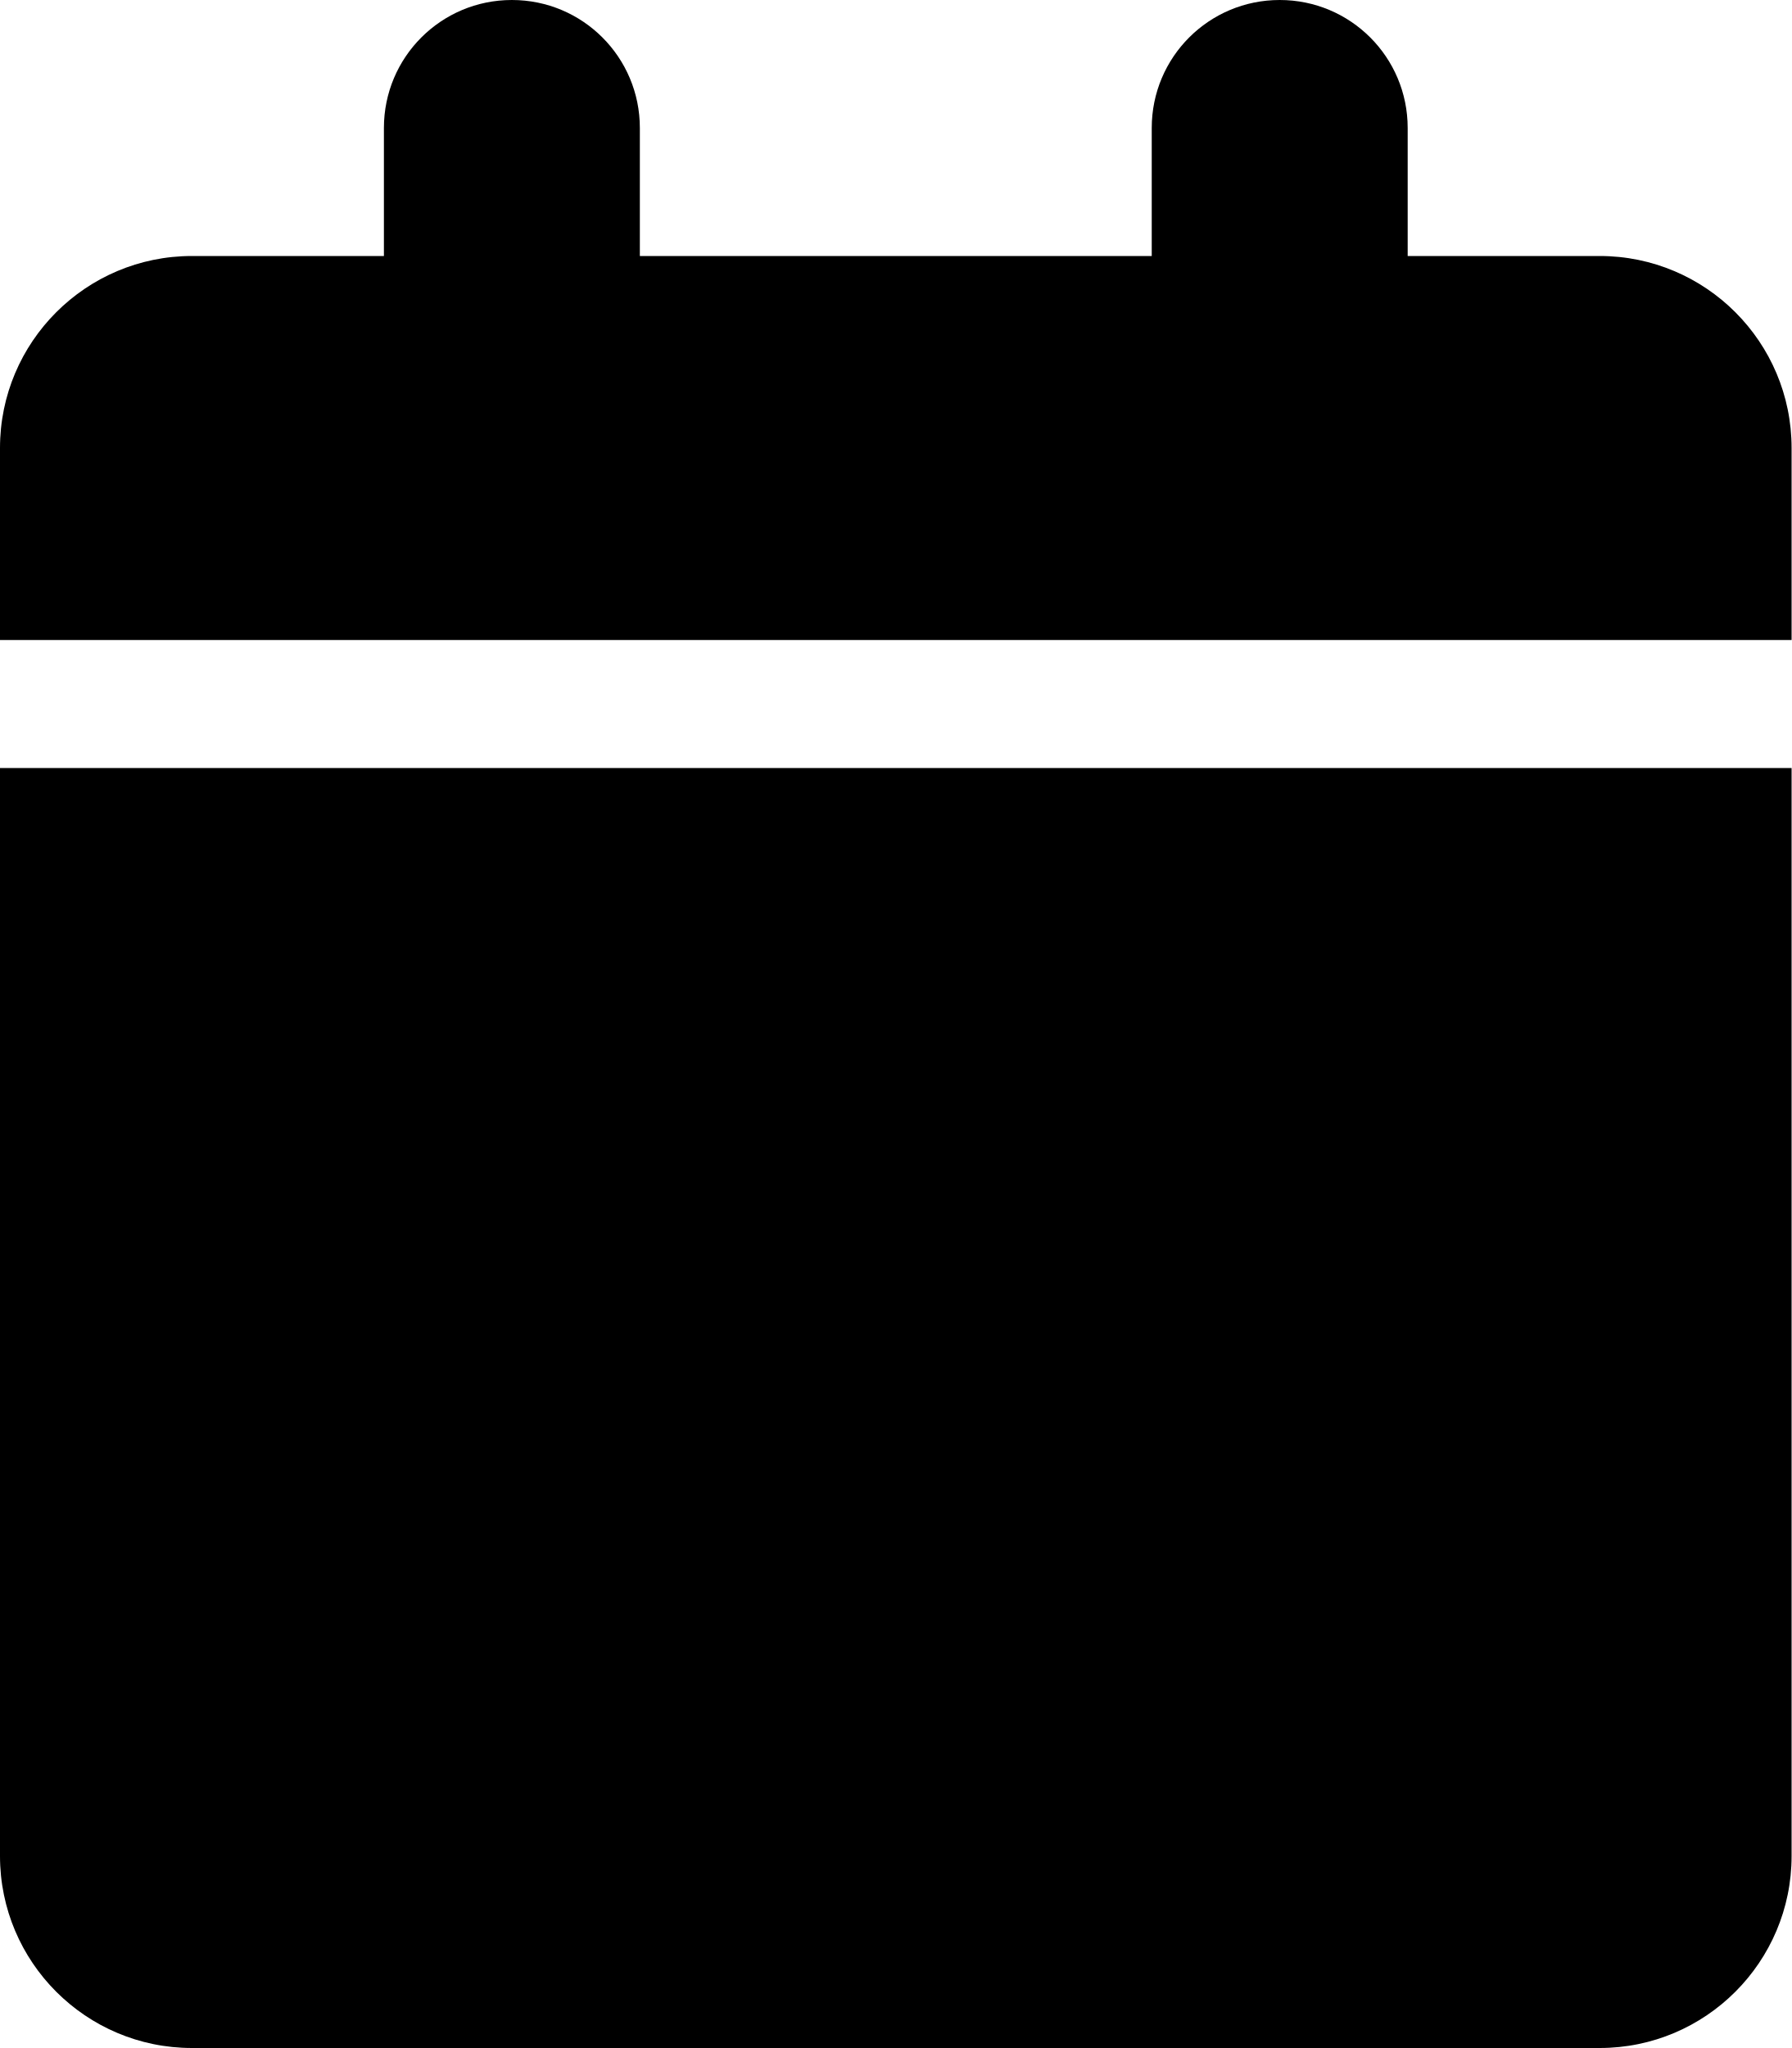
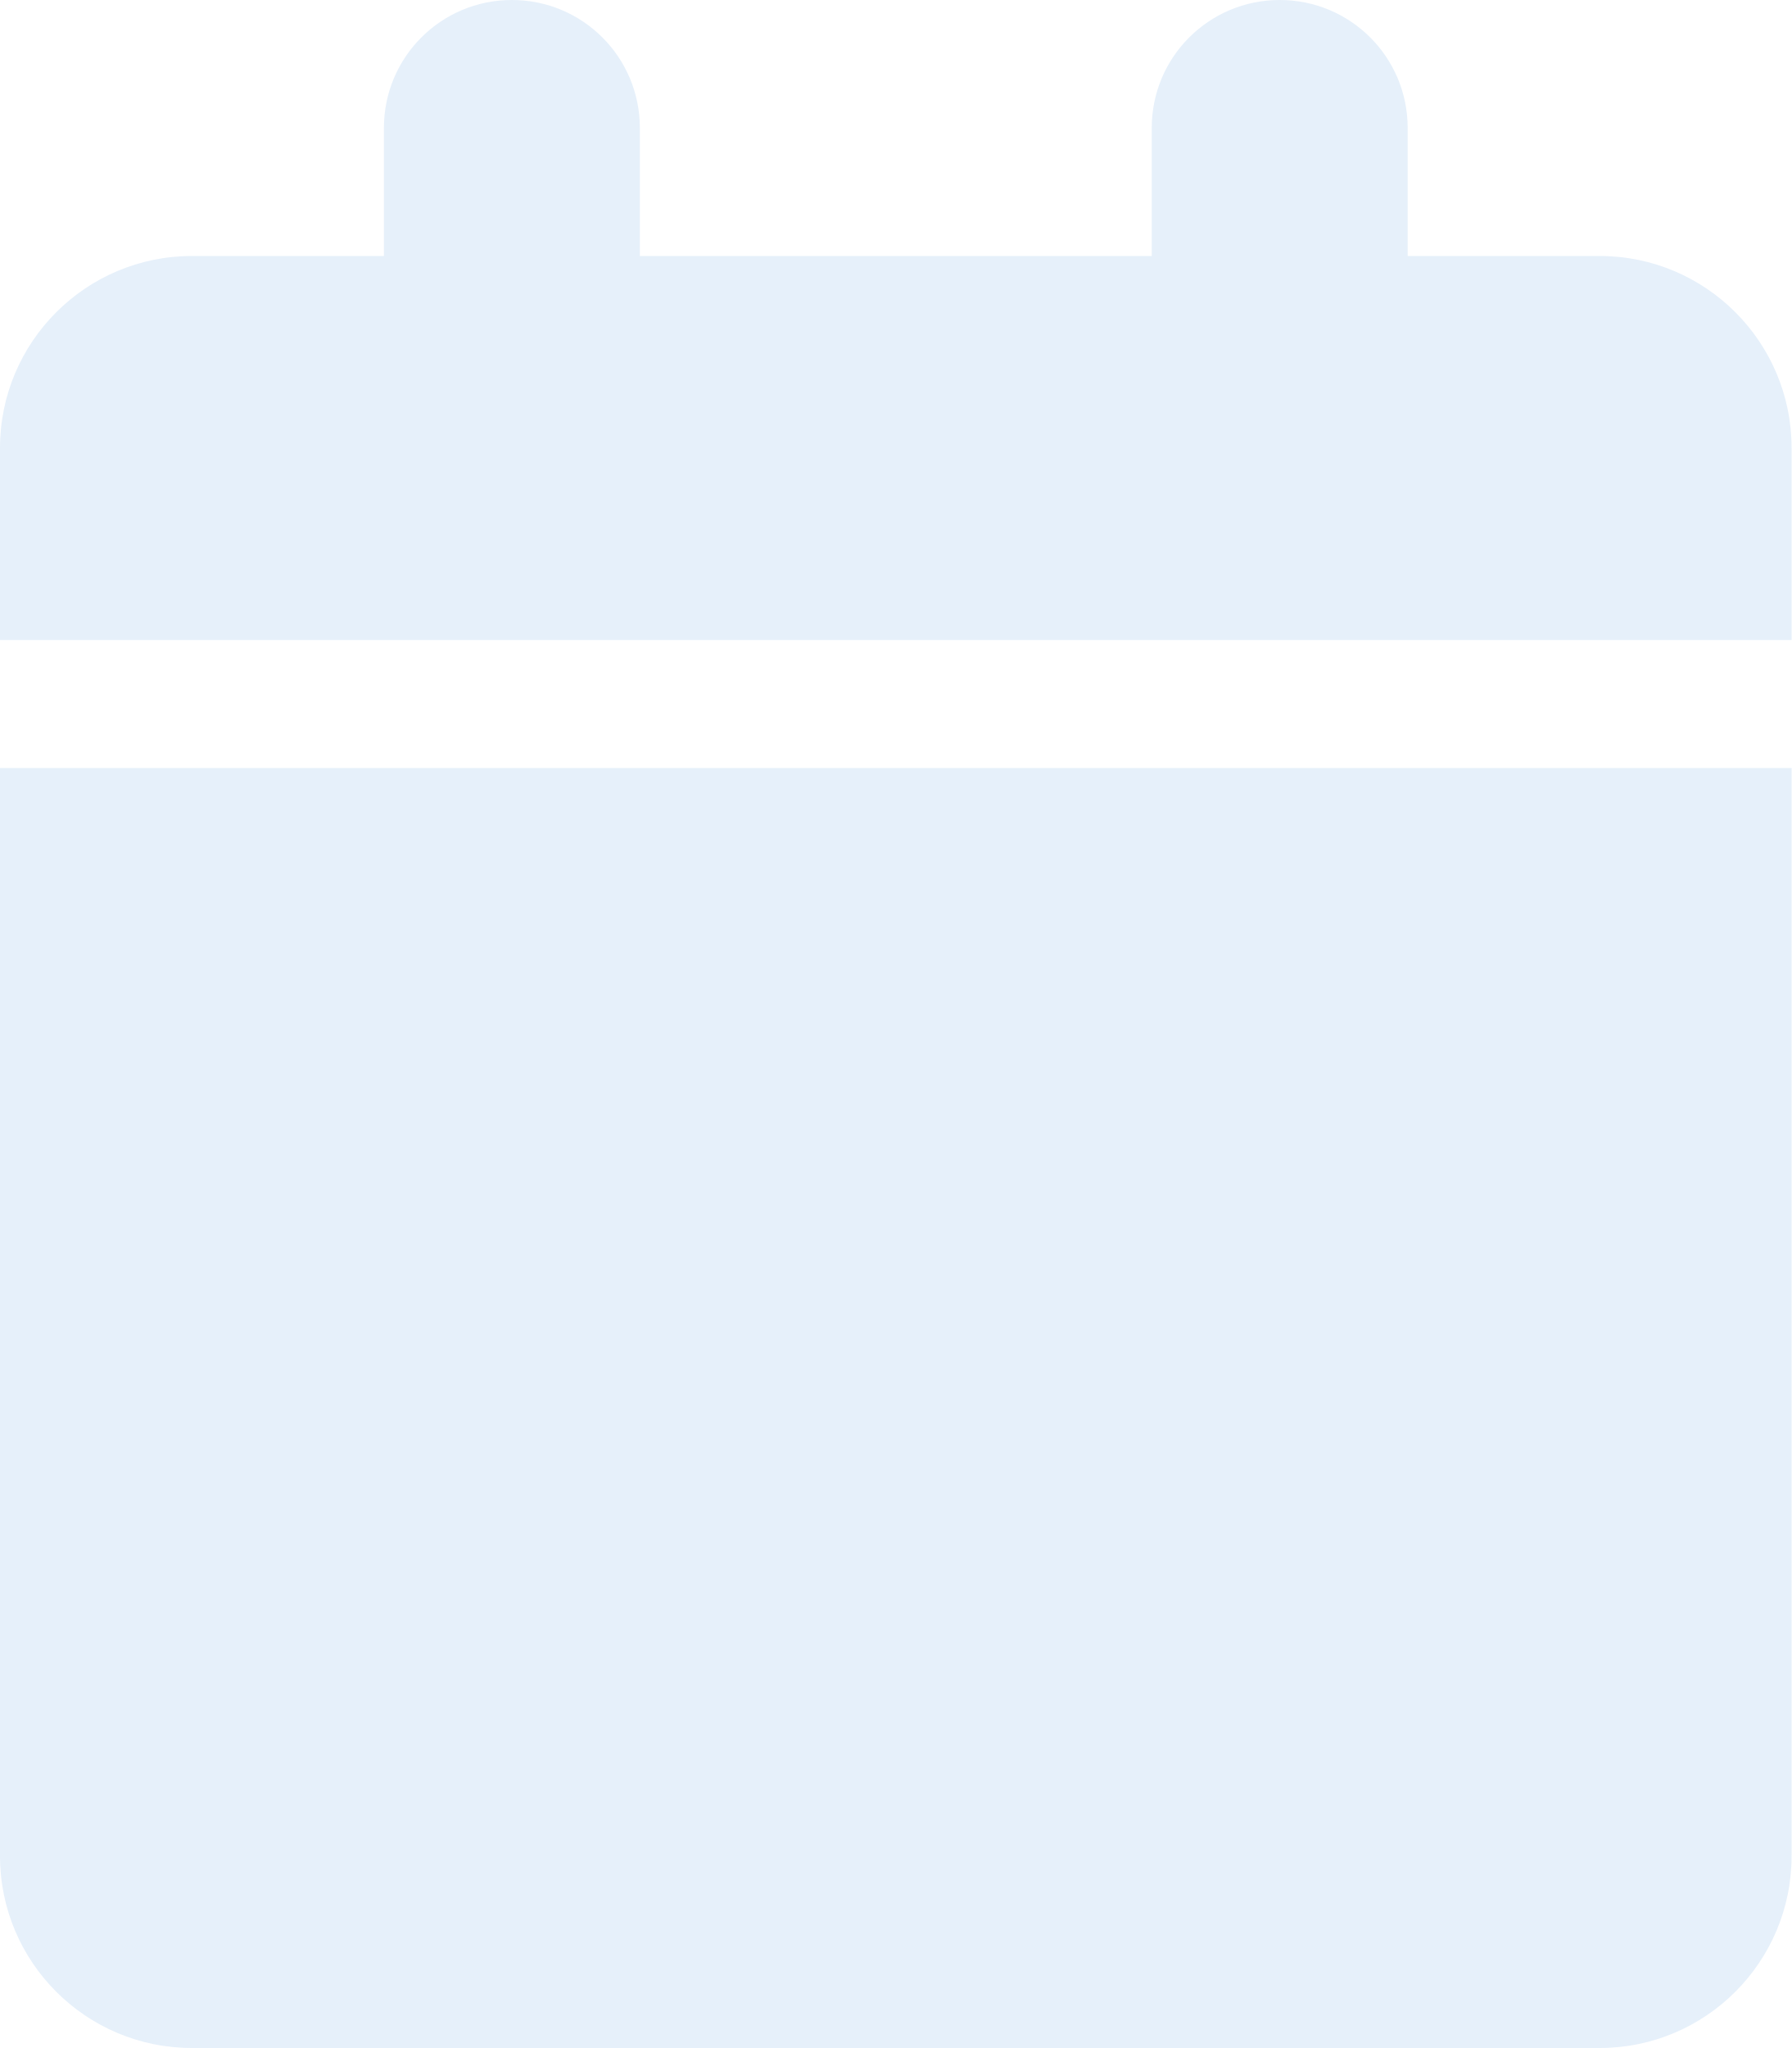
- <svg xmlns="http://www.w3.org/2000/svg" viewBox="0 0 448 512">
+ <svg xmlns="http://www.w3.org/2000/svg" fill="#E6F0FA" viewBox="0 0 448 512">
  <path d="M96 32l0 32L48 64C21.5 64 0 85.5 0 112l0 48 448 0 0-48c0-26.5-21.5-48-48-48l-48 0 0-32c0-17.7-14.3-32-32-32s-32 14.3-32 32l0 32L160 64l0-32c0-17.7-14.3-32-32-32S96 14.3 96 32zM448 192L0 192 0 464c0 26.5 21.5 48 48 48l352 0c26.5 0 48-21.5 48-48l0-272z" />
</svg>
